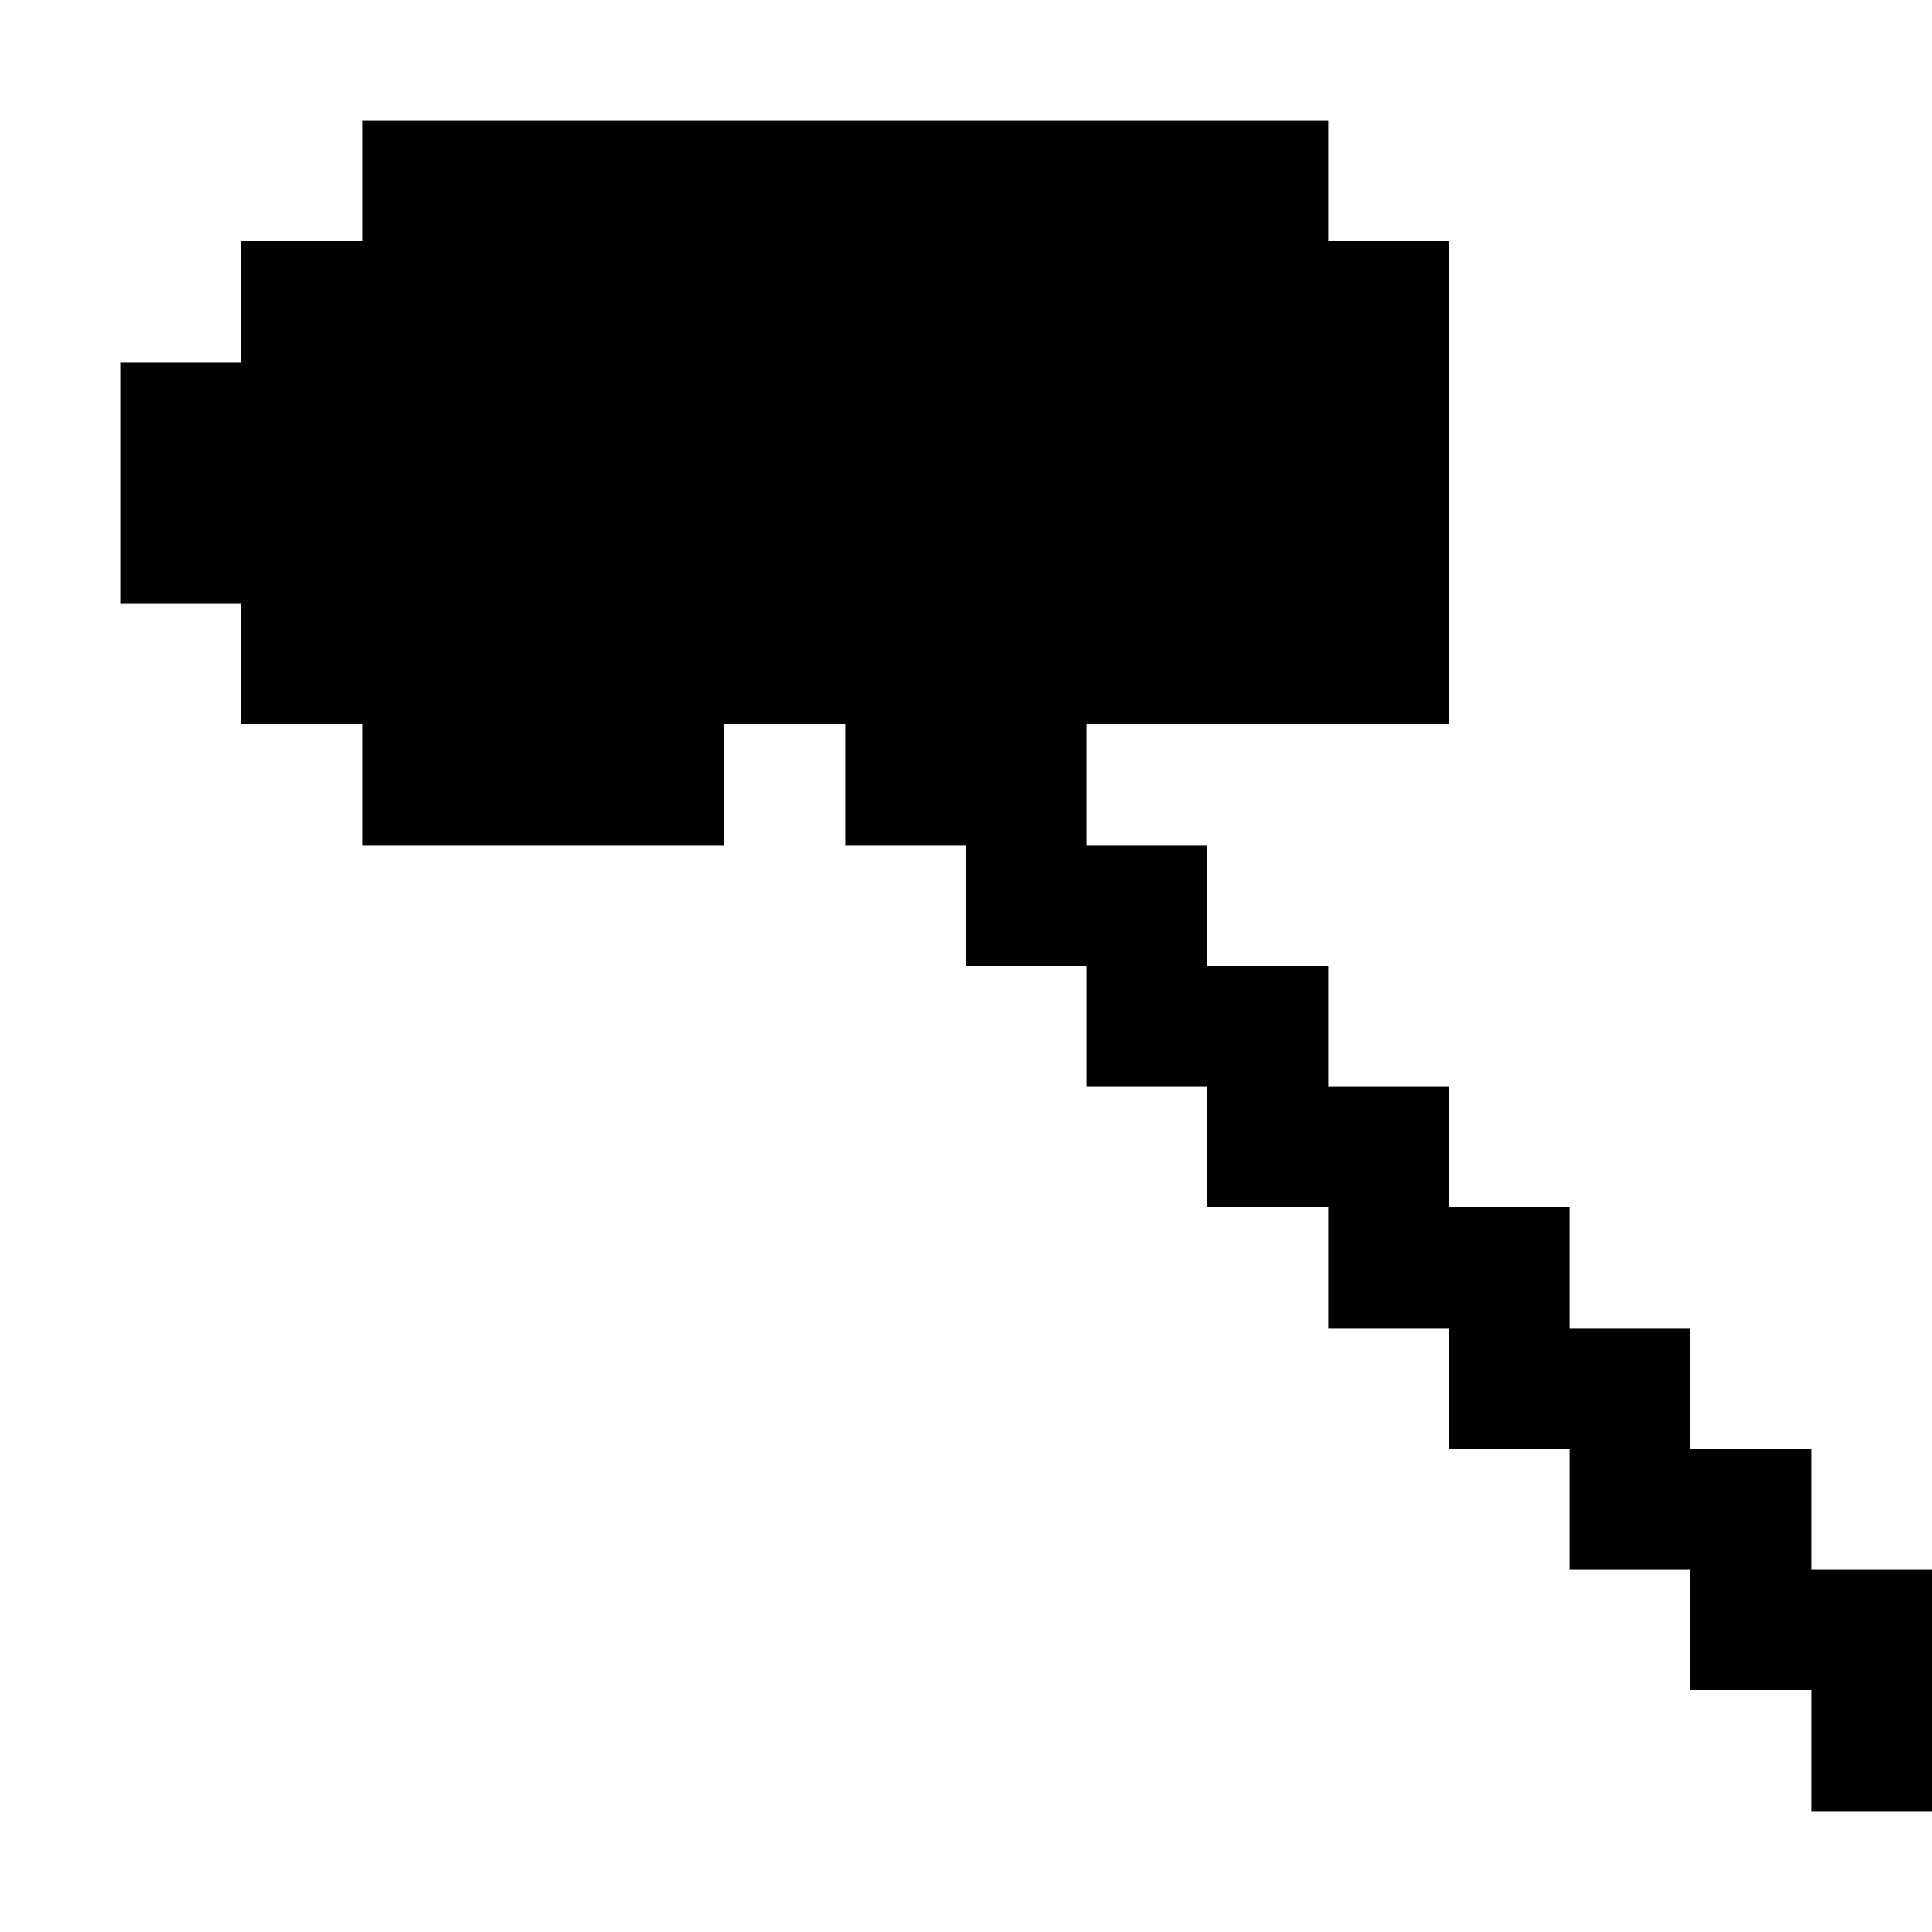
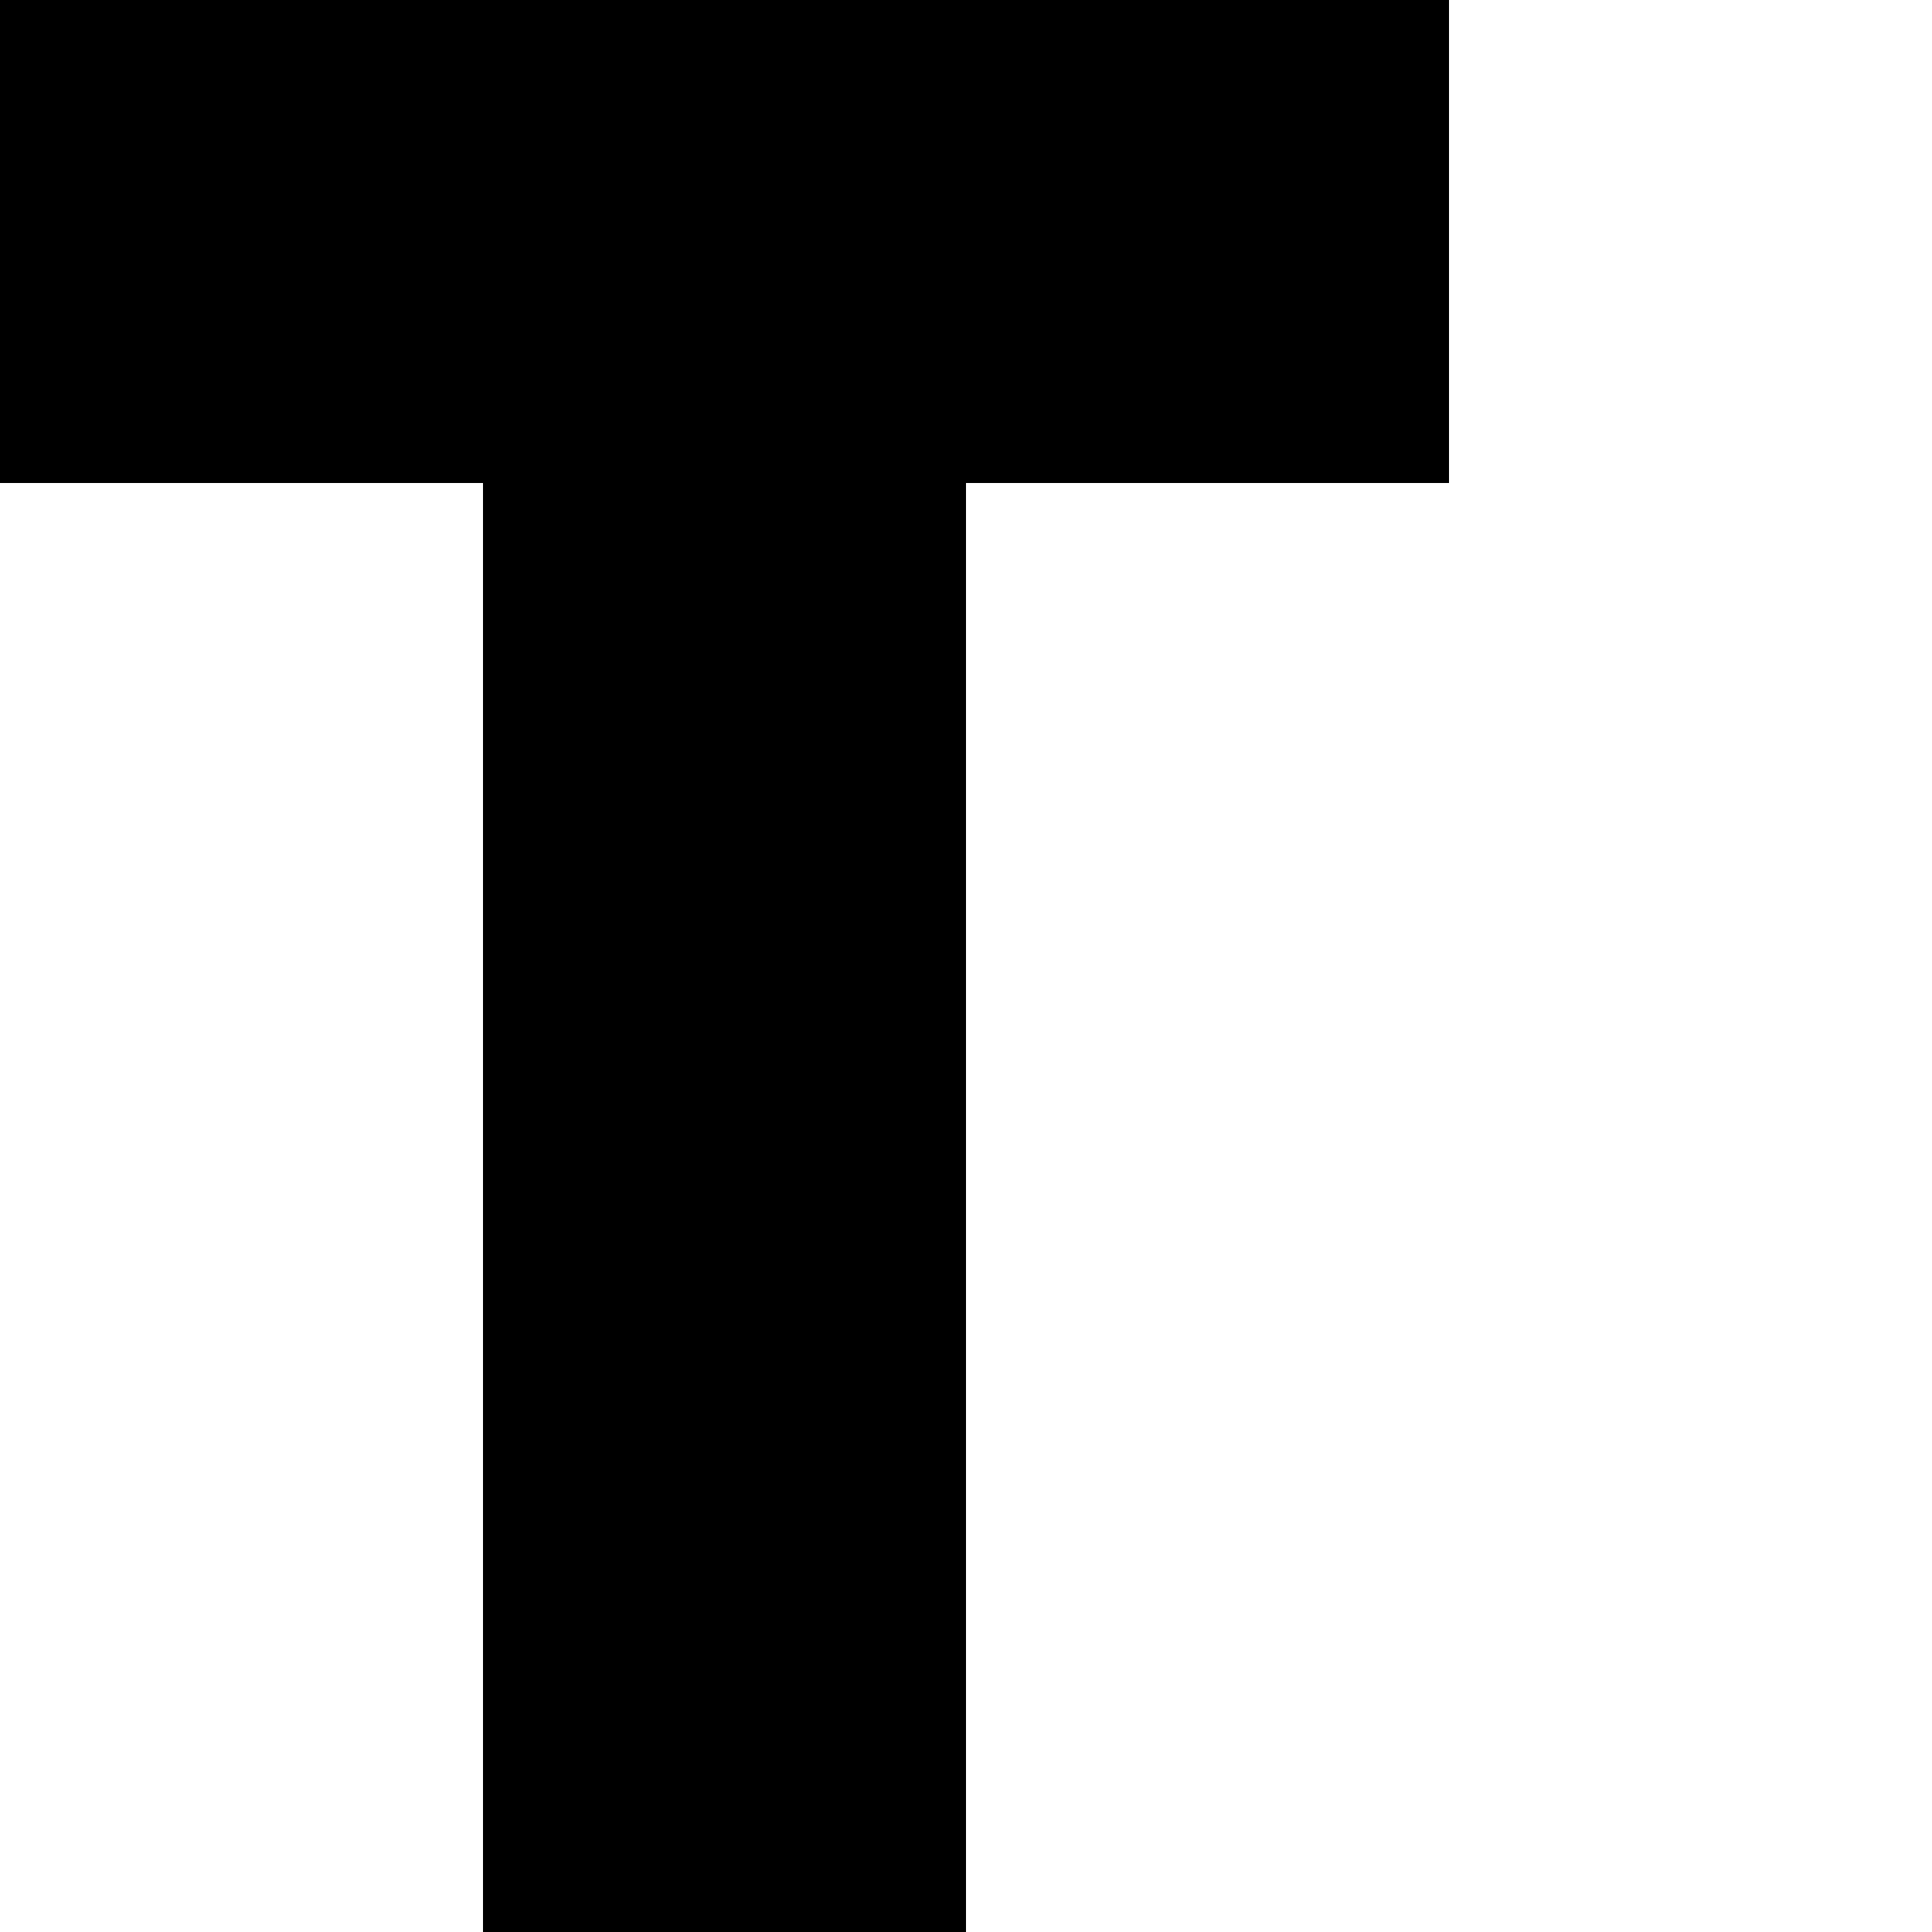
- <svg xmlns="http://www.w3.org/2000/svg" viewBox="0 0 16 16" width="16" height="16">
-   <path fill="currentColor" shape-rendering="crispEdges" d="M3 1h8v1h-8zM2 2h10v1h-10zM1 3h11v1h-11zM1 4h11v1h-11zM2 5h10v1h-10zM3 6h3v1h-3zM7 6h2v1h-2zM8 7h2v1h-2zM9 8h2v1h-2zM10 9h2v1h-2zM11 10h2v1h-2zM12 11h2v1h-2zM13 12h2v1h-2zM14 13h2v1h-2zM15 14h1v1h-1z" />
+ <svg xmlns="http://www.w3.org/2000/svg" viewBox="0 0 8 8" width="8" height="8">
+   <g fill="currentColor" shape-rendering="crispEdges">
+     <rect x="0" y="0" width="1" height="1" />
+     <rect x="1" y="0" width="1" height="1" />
+     <rect x="2" y="0" width="1" height="1" />
+     <rect x="3" y="0" width="1" height="1" />
+     <rect x="4" y="0" width="1" height="1" />
+     <rect x="5" y="0" width="1" height="1" />
+     <rect x="0" y="1" width="1" height="1" />
+     <rect x="1" y="1" width="1" height="1" />
+     <rect x="2" y="1" width="1" height="1" />
+     <rect x="3" y="1" width="1" height="1" />
+     <rect x="4" y="1" width="1" height="1" />
+     <rect x="5" y="1" width="1" height="1" />
+     <rect x="2" y="2" width="1" height="1" />
+     <rect x="3" y="2" width="1" height="1" />
+     <rect x="2" y="3" width="1" height="1" />
+     <rect x="3" y="3" width="1" height="1" />
+     <rect x="2" y="4" width="1" height="1" />
+     <rect x="3" y="4" width="1" height="1" />
+     <rect x="2" y="5" width="1" height="1" />
+     <rect x="3" y="5" width="1" height="1" />
+     <rect x="2" y="6" width="1" height="1" />
+     <rect x="3" y="6" width="1" height="1" />
+     <rect x="2" y="7" width="1" height="1" />
+     <rect x="3" y="7" width="1" height="1" />
+   </g>
</svg>
